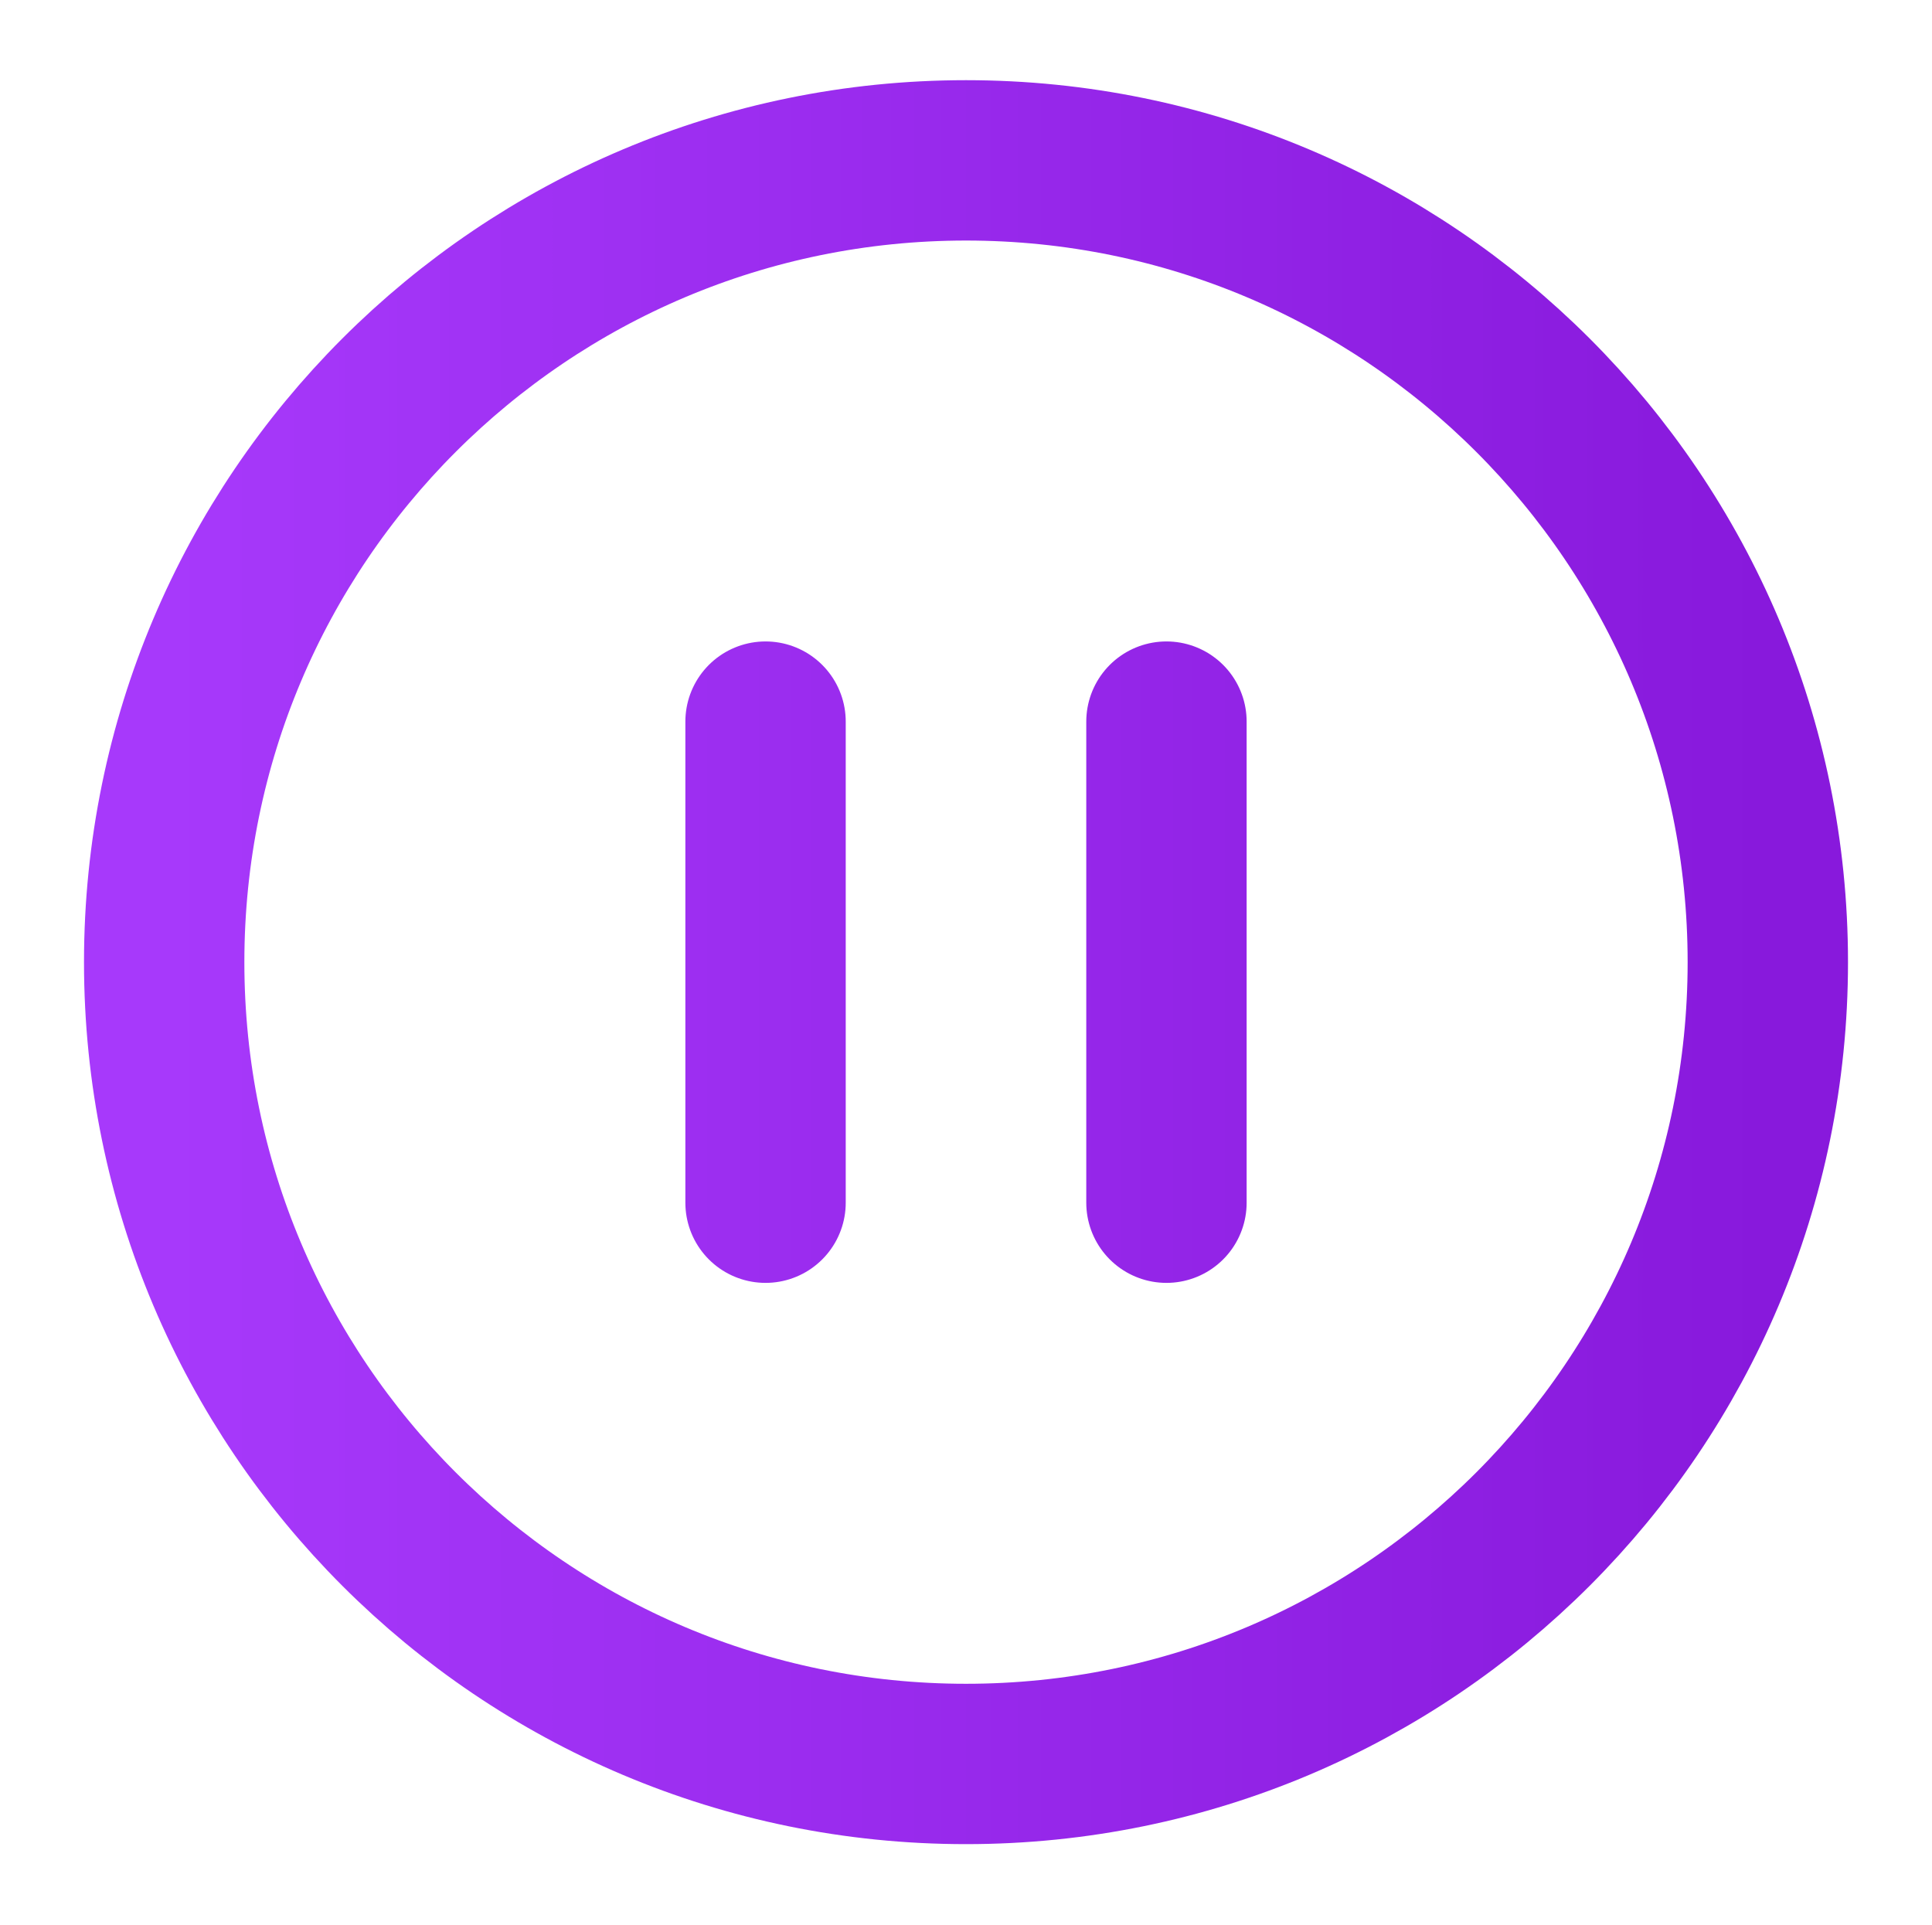
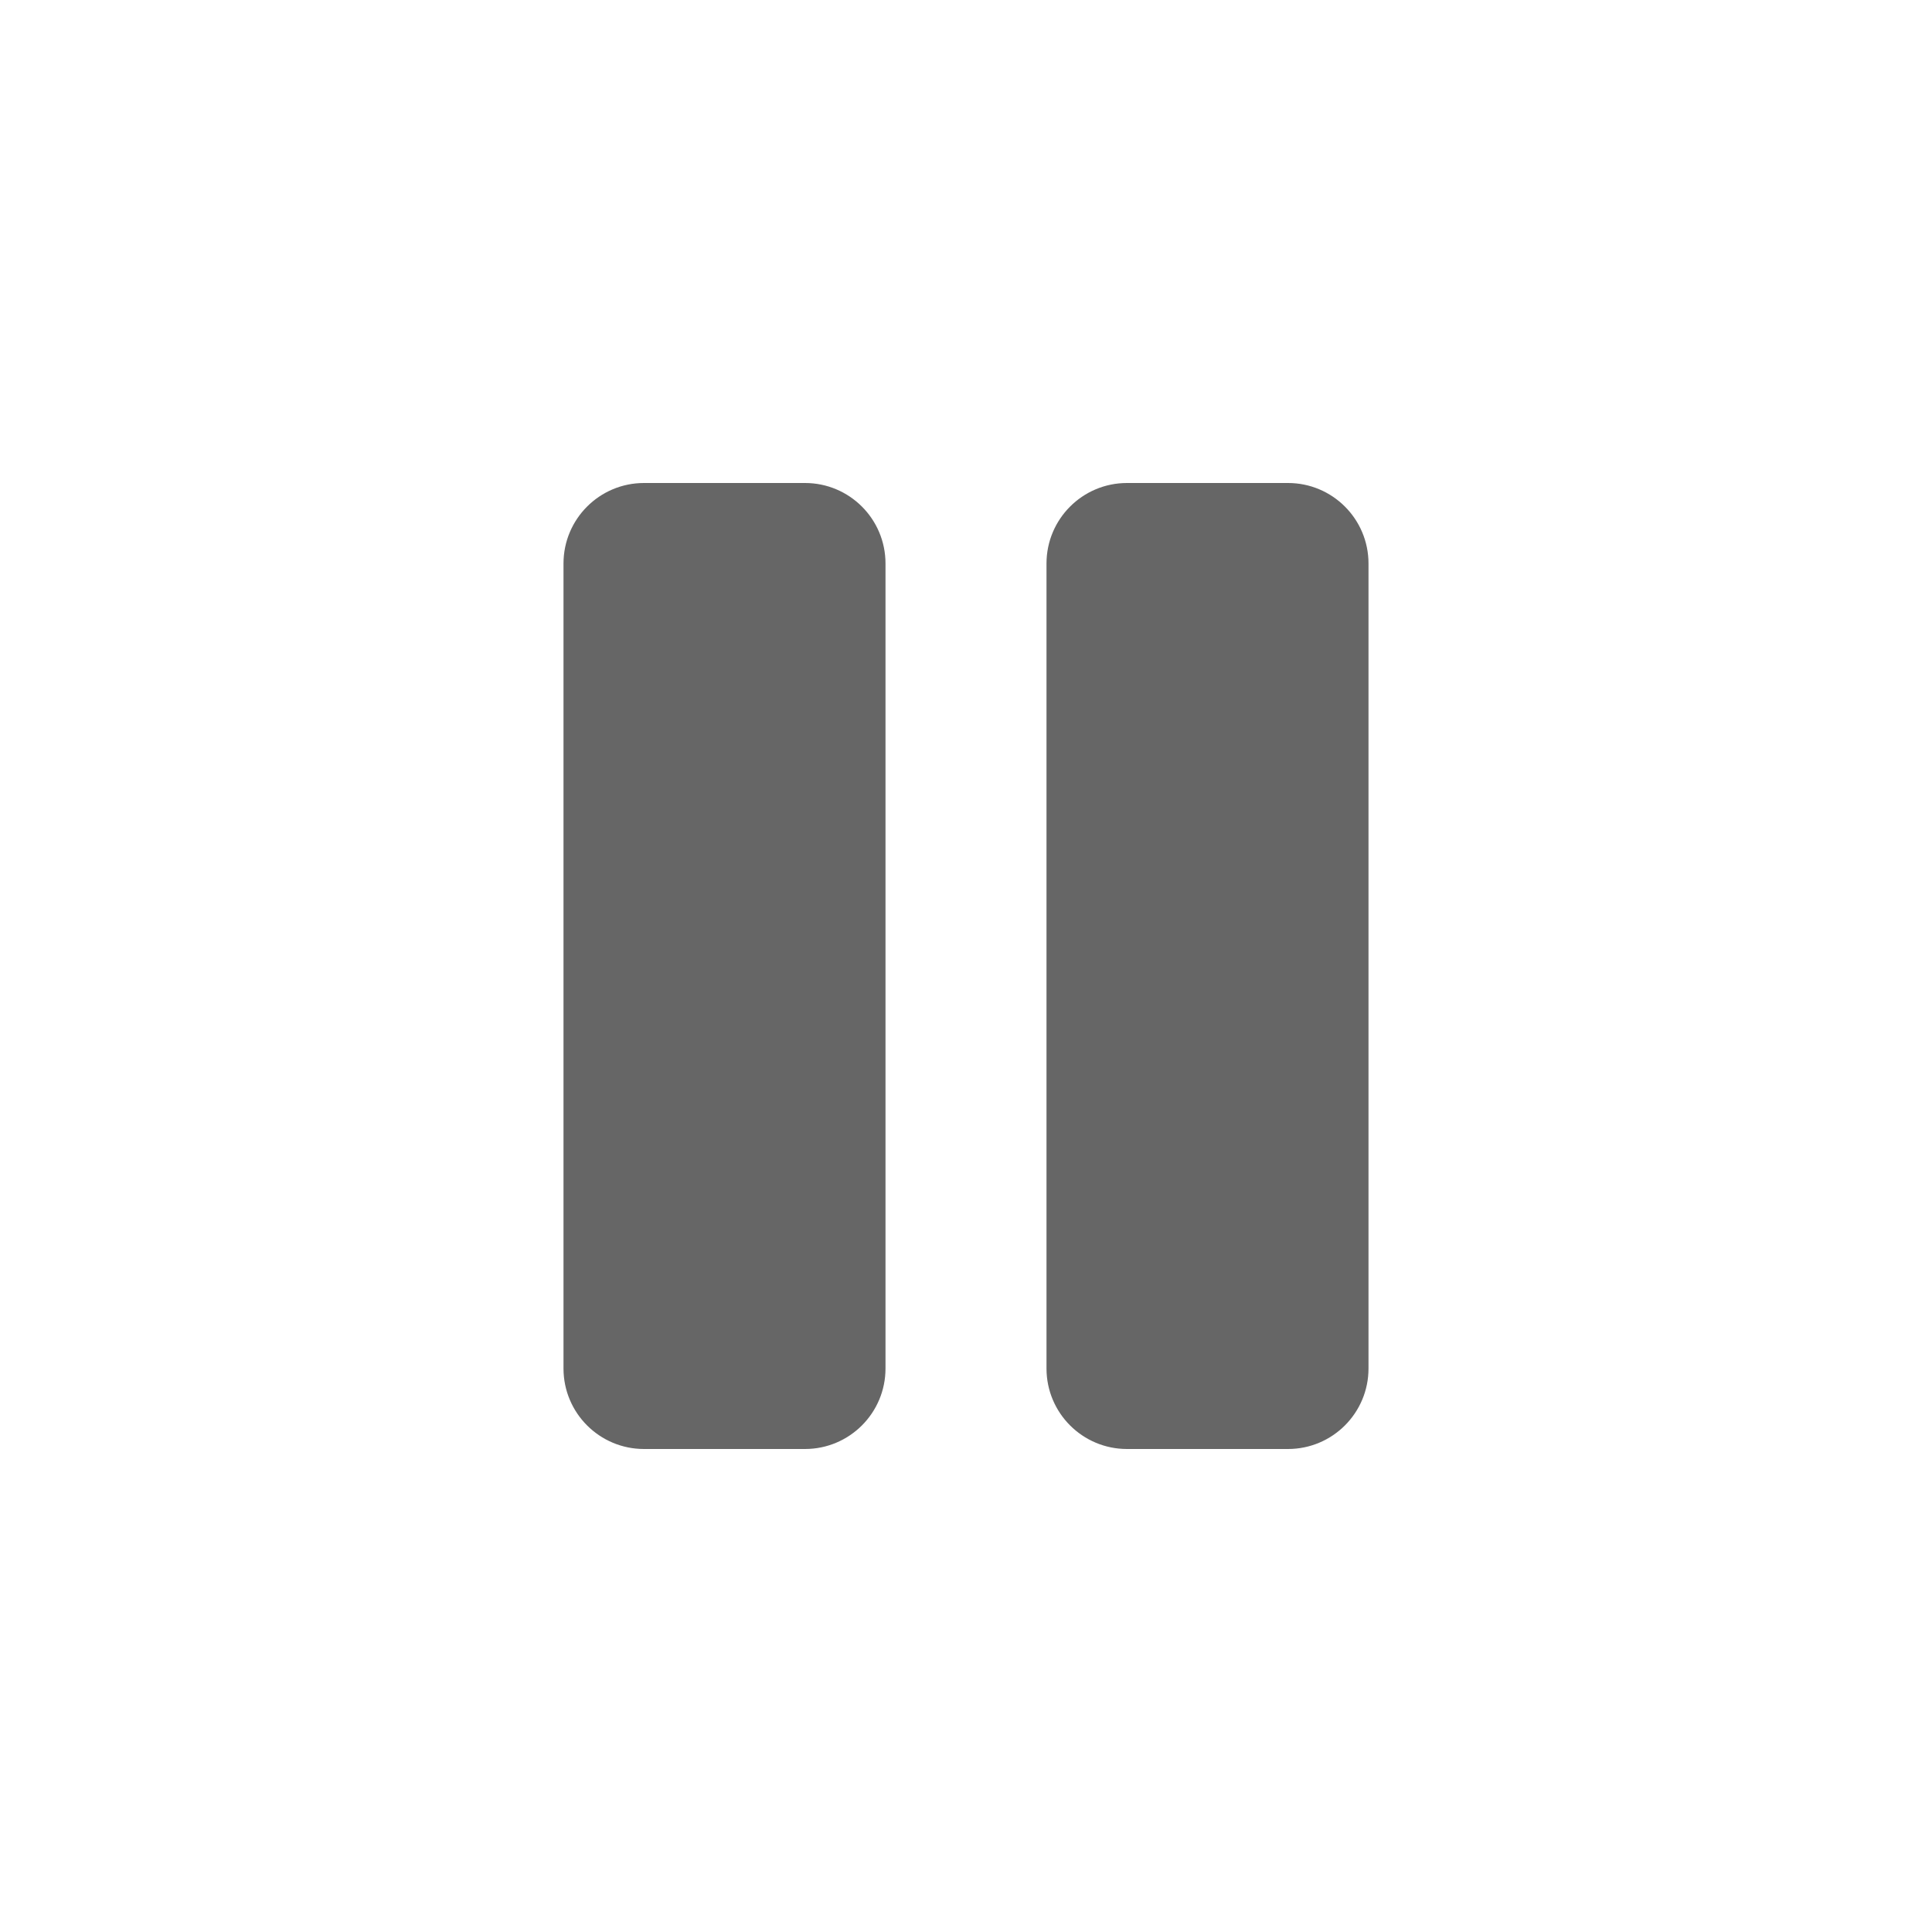
- <svg xmlns="http://www.w3.org/2000/svg" width="253" height="252" viewBox="0 0 253 252" fill="none">
-   <path d="M100.25 157.5V94.5M152.75 157.5V94.5M231.5 126C231.5 183.989 184.489 231 126.5 231C68.51 231 21.5 183.989 21.5 126C21.5 68.01 68.51 21 126.5 21C184.489 21 231.5 68.01 231.5 126Z" stroke="url(#paint0_linear_6_16)" stroke-width="21" stroke-linecap="round" stroke-linejoin="round" />
-   <defs>
-     <linearGradient id="paint0_linear_6_16" x1="21.5" y1="126" x2="231.5" y2="126" gradientUnits="userSpaceOnUse">
-       <stop stop-color="#A739FB" />
-       <stop offset="1" stop-color="#8819DC" />
-     </linearGradient>
-   </defs>
+ <svg xmlns="http://www.w3.org/2000/svg" width="24" height="24" viewBox="0 0 24 24" fill="none">
+   <rect x="7" y="6" width="4" height="12" rx="1" fill="#666666" />
+   <rect x="13" y="6" width="4" height="12" rx="1" fill="#666666" />
</svg>
